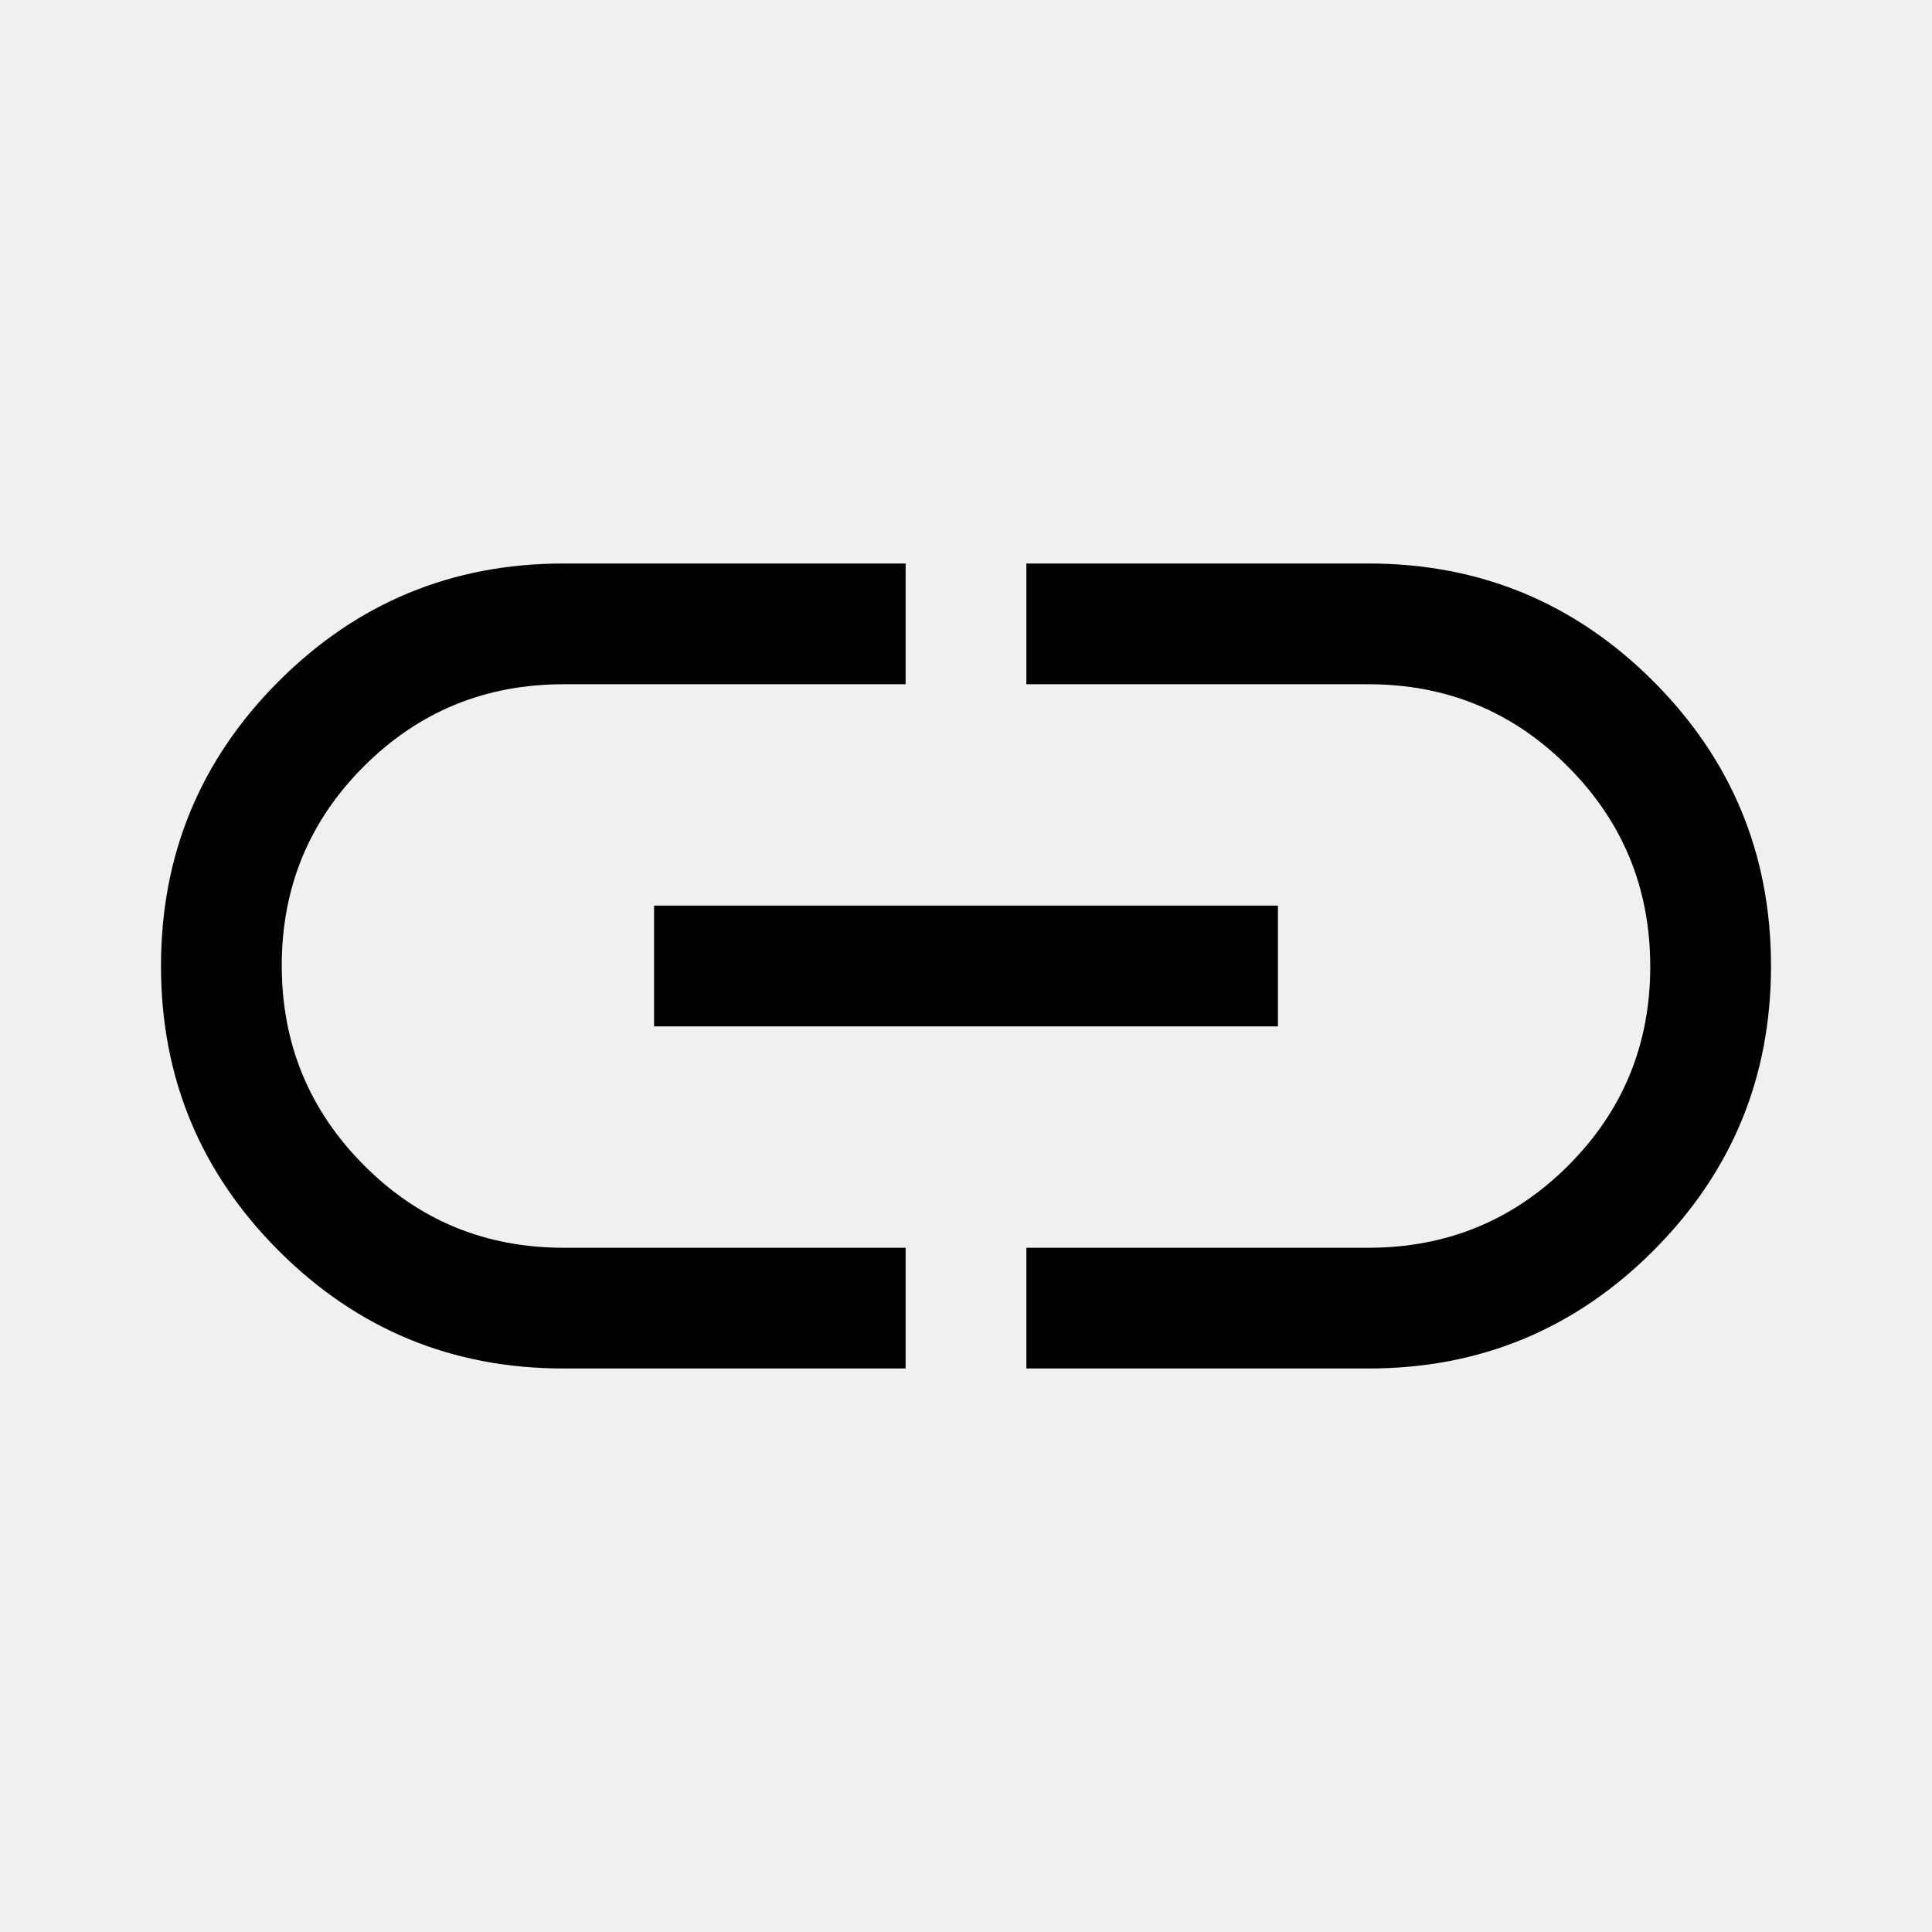
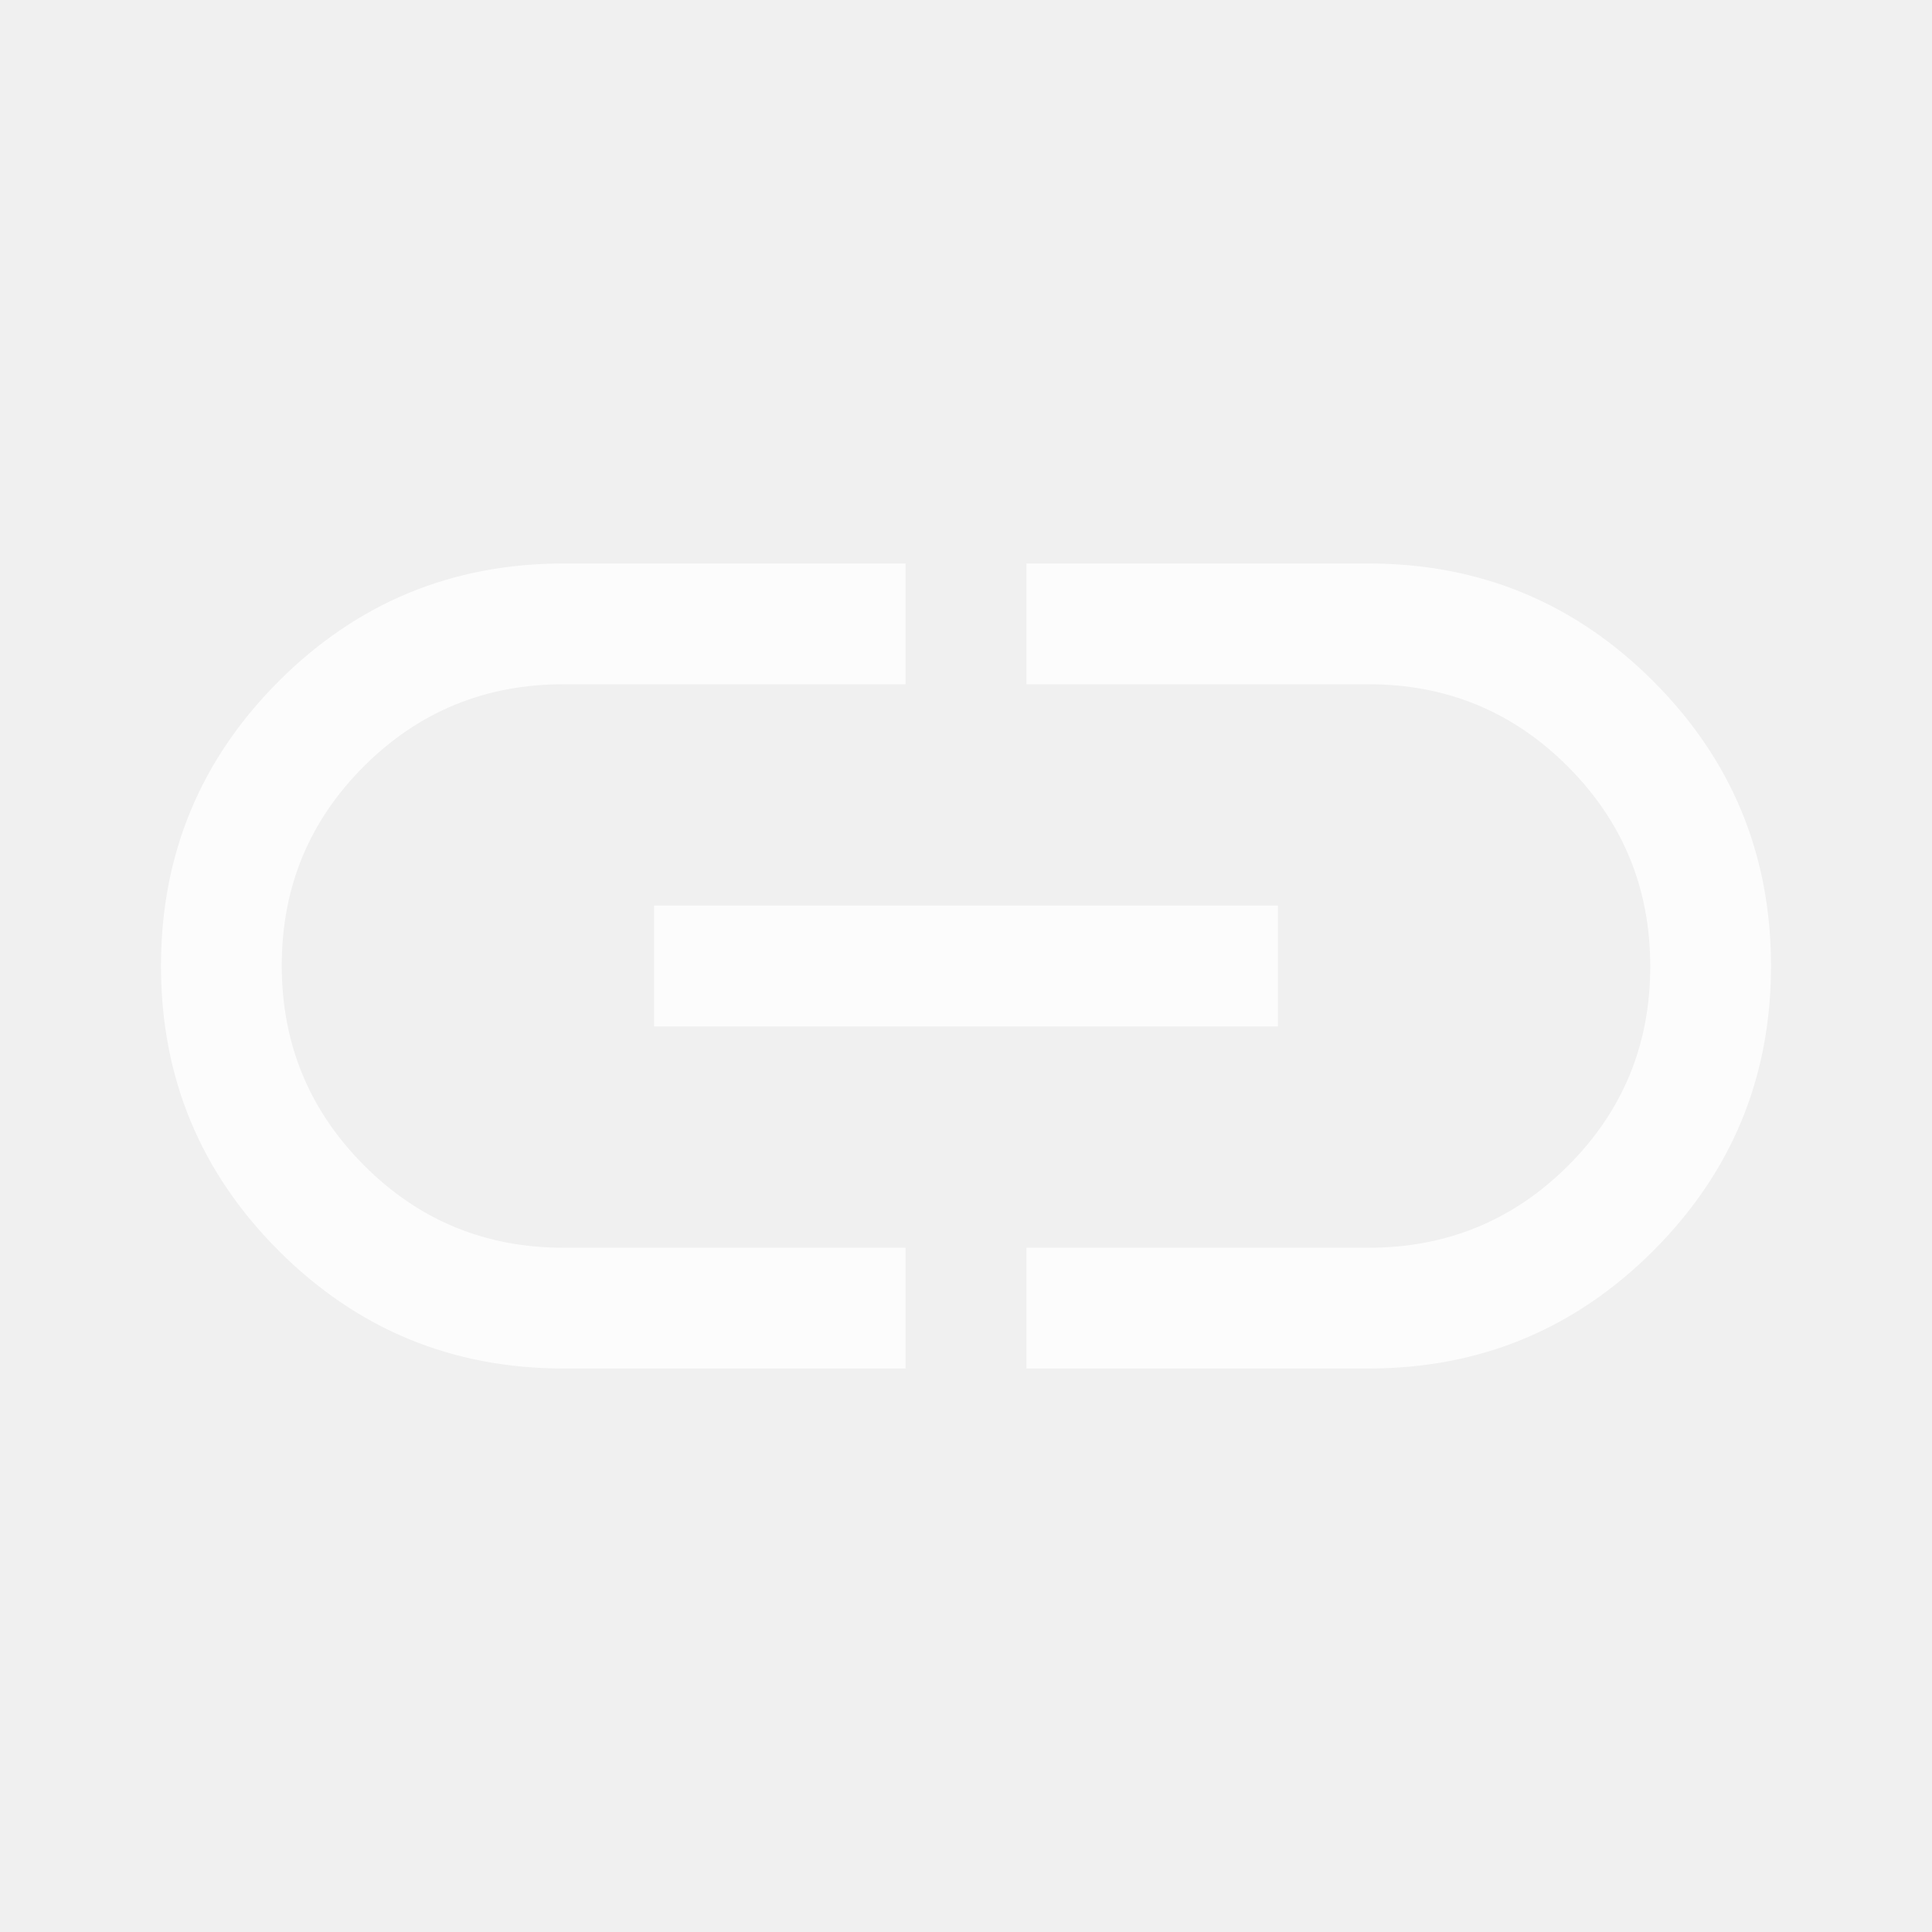
- <svg xmlns="http://www.w3.org/2000/svg" height="48" viewBox="0 96 960 960" width="48">
+ <svg xmlns="http://www.w3.org/2000/svg" fill="white" style="opacity: 0.8;" height="48" viewBox="0 96 960 960" width="48">
  <path d="M450 776H280q-83 0-141.5-58.5T80 576q0-83 58.5-141.5T280 376h170v60H280q-58.333 0-99.167 40.765-40.833 40.764-40.833 99Q140 634 180.833 675q40.834 41 99.167 41h170v60ZM325 606v-60h310v60H325Zm185 170v-60h170q58.333 0 99.167-40.765 40.833-40.764 40.833-99Q820 518 779.167 477 738.333 436 680 436H510v-60h170q83 0 141.5 58.5T880 576q0 83-58.5 141.5T680 776H510Z" />
</svg>
